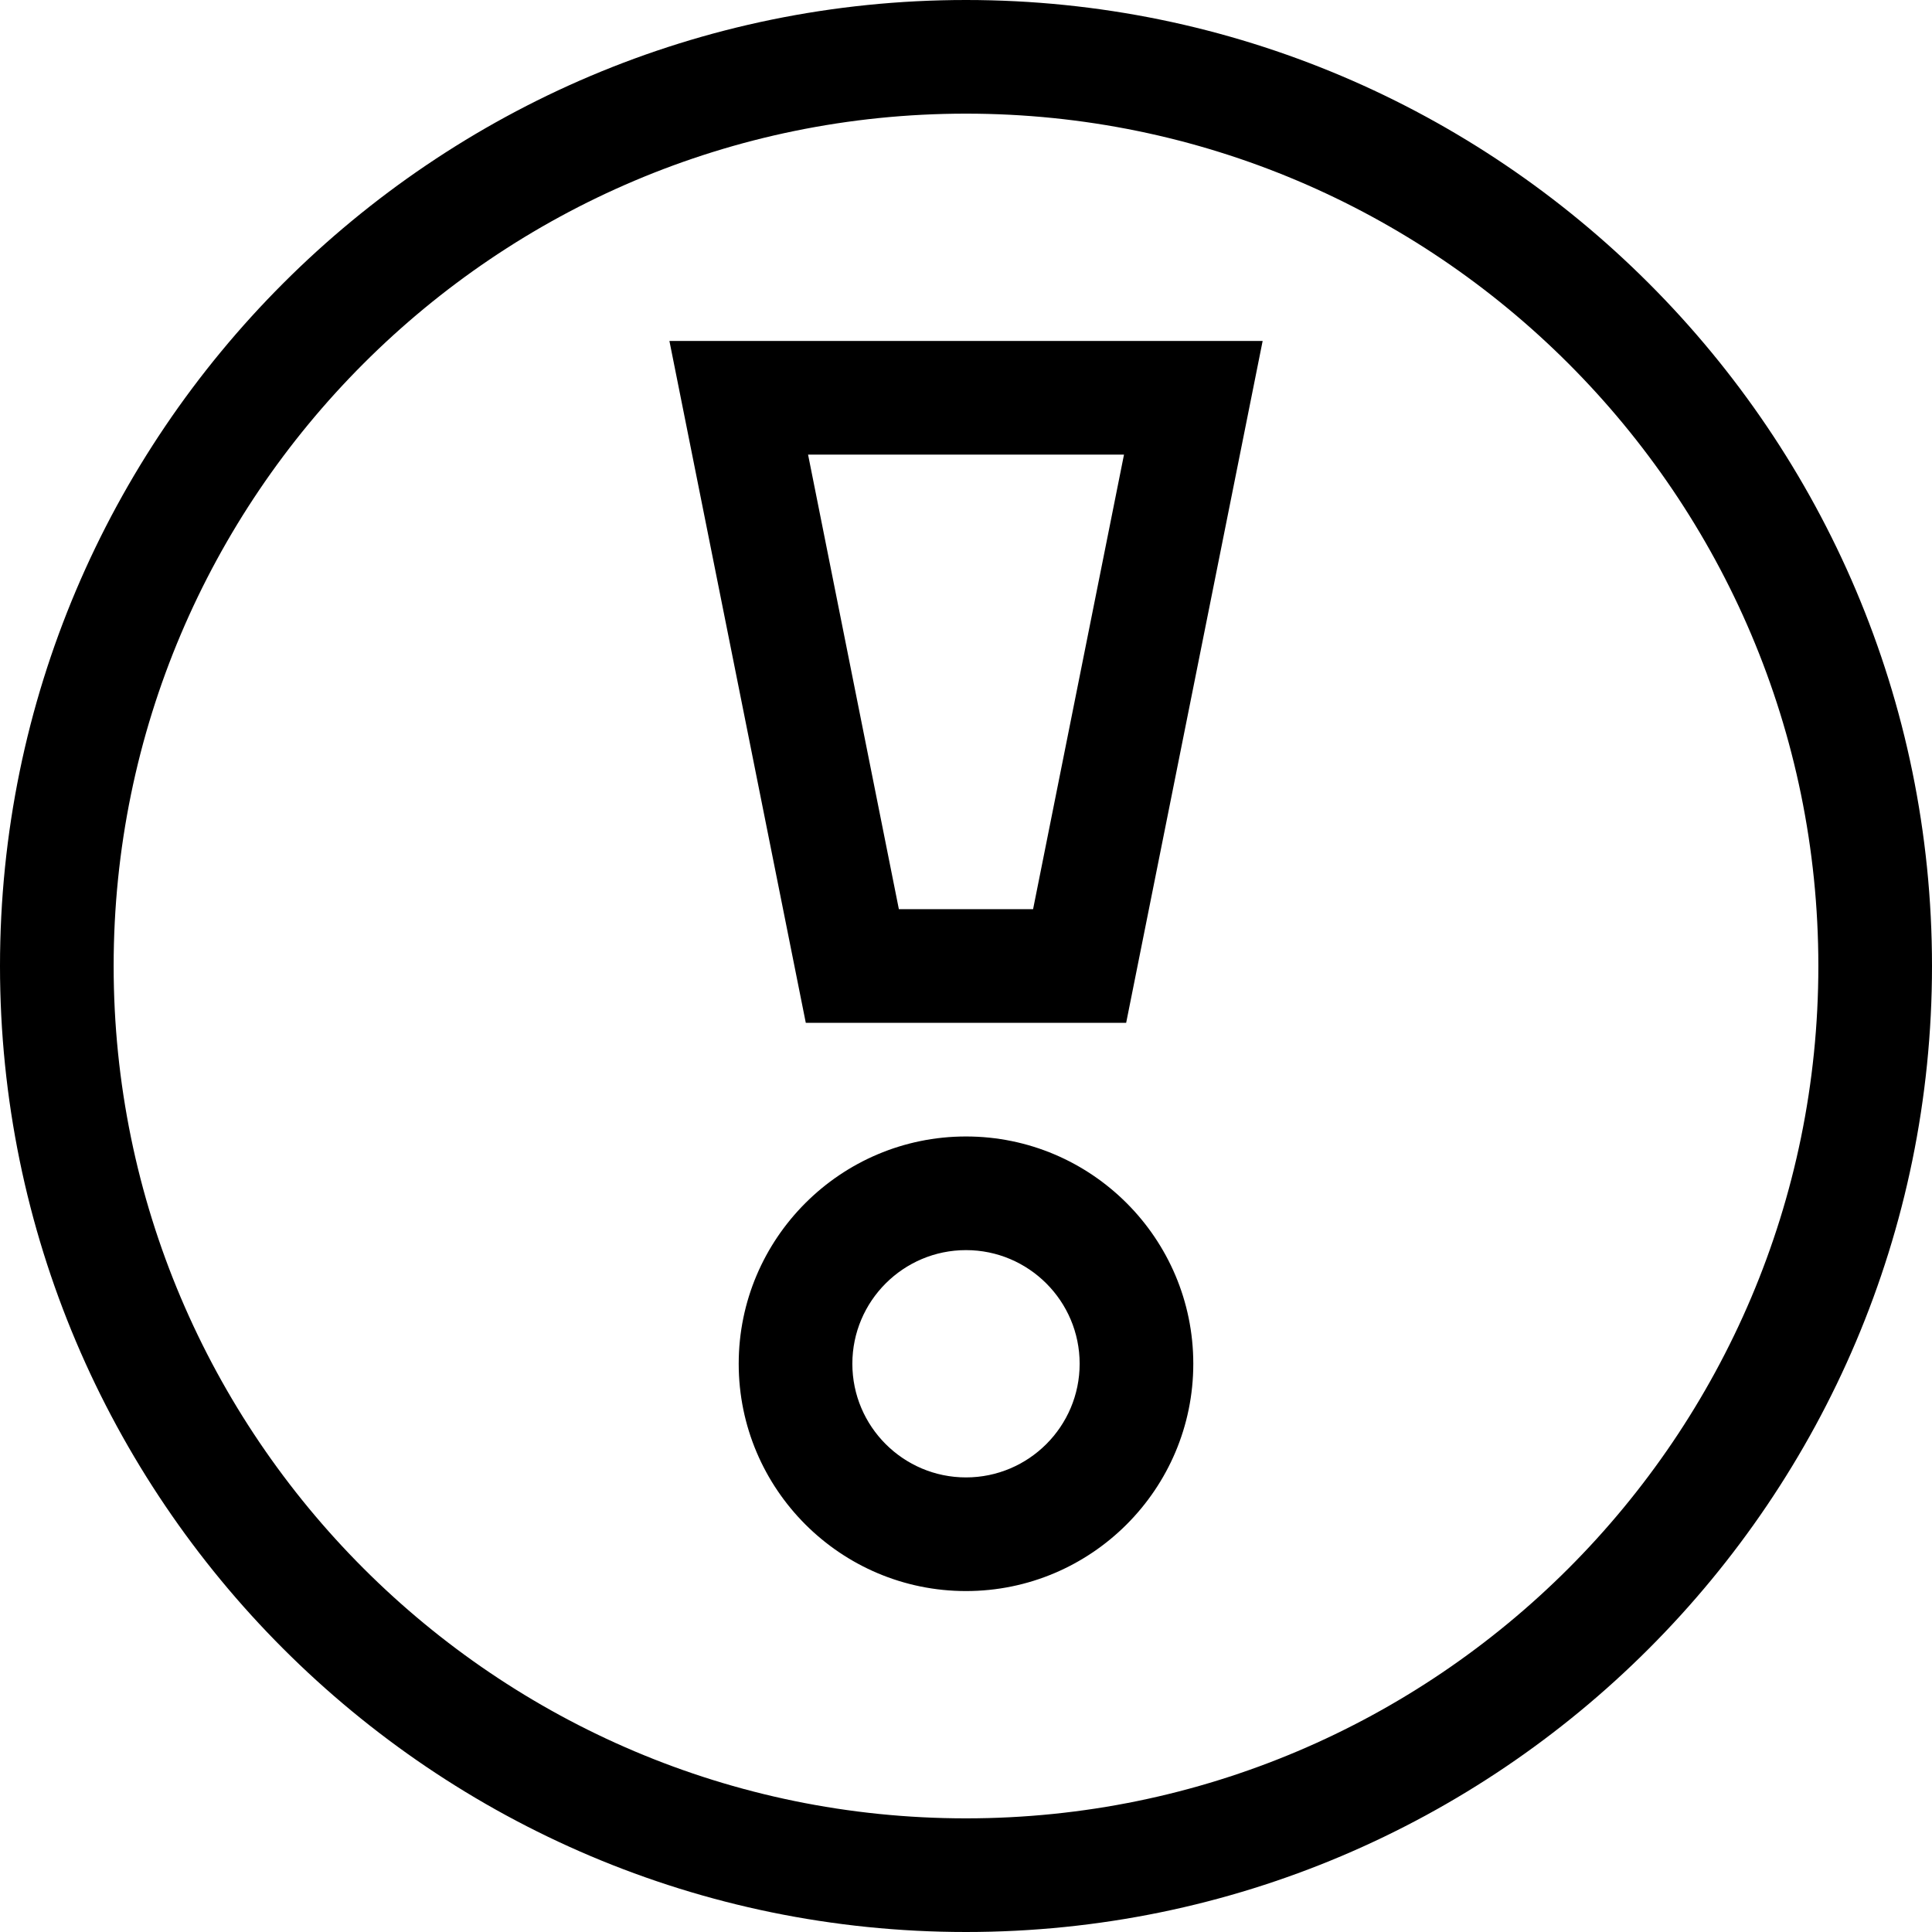
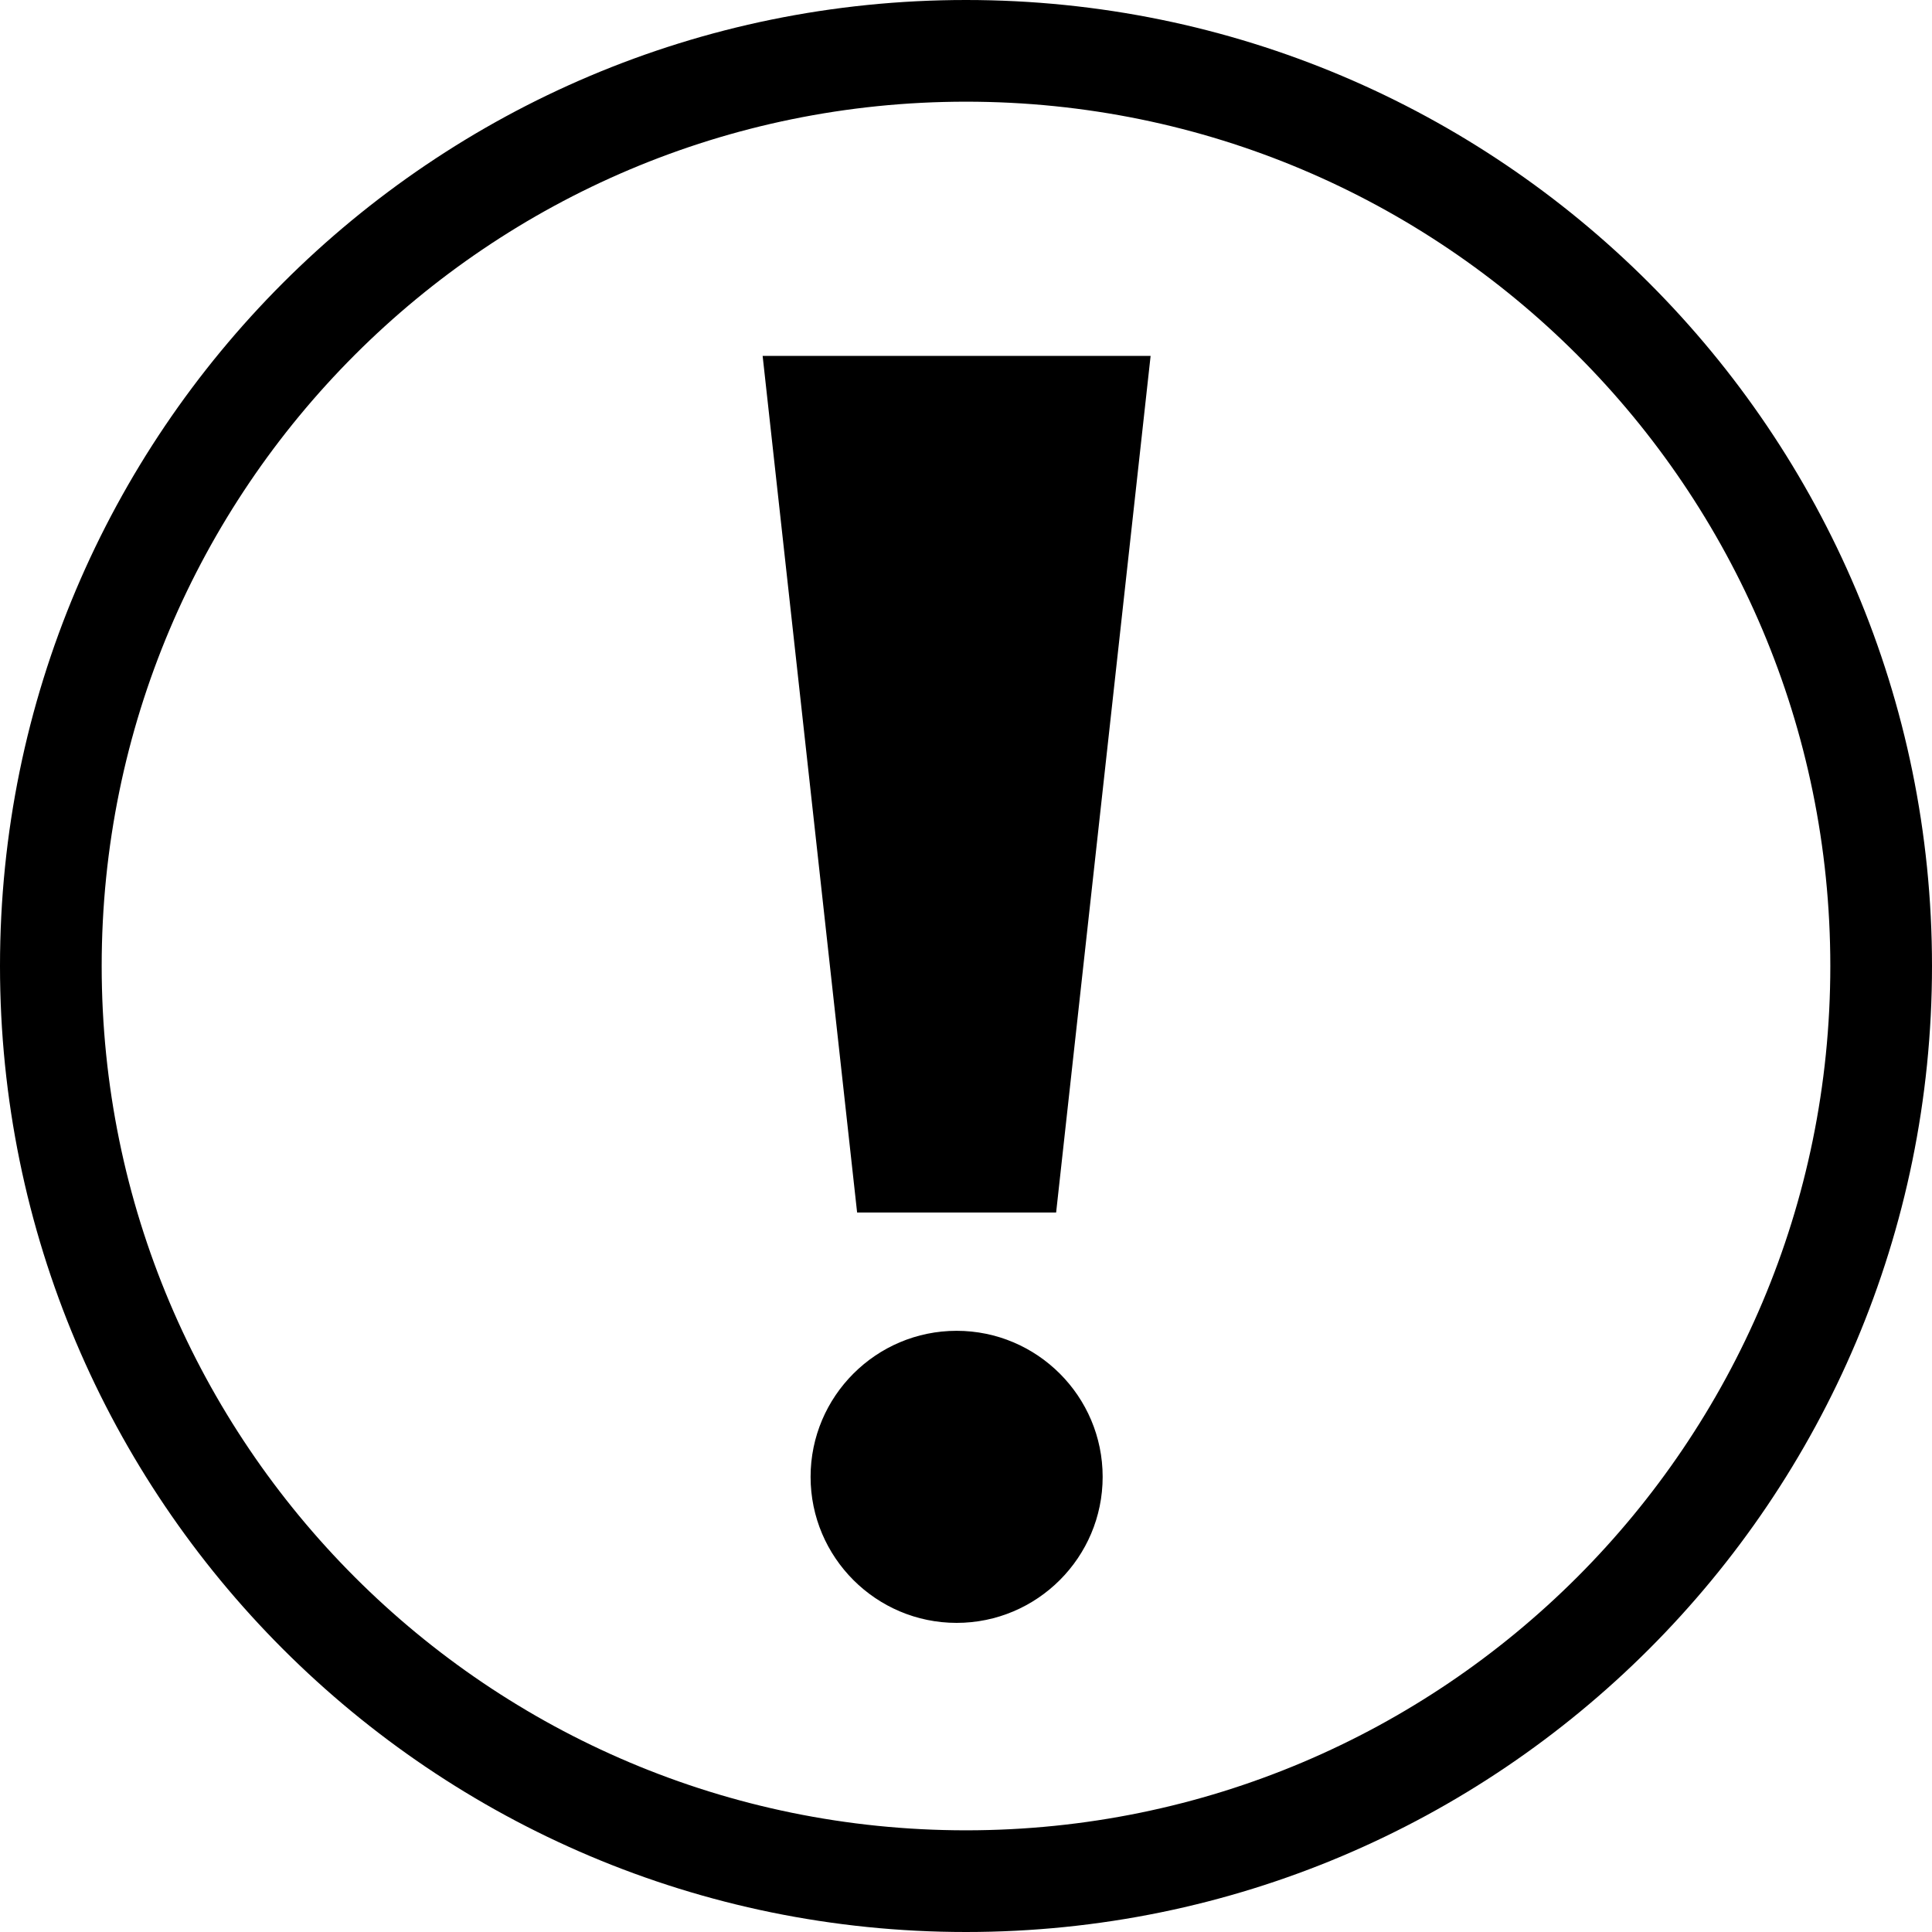
<svg xmlns="http://www.w3.org/2000/svg" viewBox="0 0 1920 1920" version="1.1">
-   <path d="M960 1807.059c-467.125 0-847.059-379.934-847.059-847.059 0-467.125 379.934-847.059 847.059-847.059 467.125 0 847.059 379.934 847.059 847.059 0 467.125-379.934 847.059-847.059 847.059M960 0C430.645 0 0 430.645 0 960s430.645 960 960 960 960-430.645 960-960S1489.355 0 960 0m66.67 903.53H893.285l-90.24-451.765h313.976l-90.353 451.764zM665.256 338.823l135.53 677.647h318.381l135.642-677.647H665.257zM960 1468.235c-62.23 0-112.941-50.597-112.941-112.94 0-62.344 50.71-112.942 112.941-112.942 62.23 0 112.941 50.598 112.941 112.941 0 62.344-50.71 112.941-112.941 112.941m0-338.823c-124.574 0-225.882 101.308-225.882 225.882S835.426 1581.176 960 1581.176s225.882-101.308 225.882-225.882S1084.574 1129.412 960 1129.412" stroke="none" stroke-width="1" fill-rule="evenodd" />
+   <path d="M960 1920C429.807 1920 0 1490.193 0 960S429.807 0 960 0s960 429.807 960 960-429.807 960-960 960zm0-101.053c474.384 0 858.947-384.563 858.947-858.947S1434.384 101.053 960 101.053 101.053 485.616 101.053 960 485.616 1818.947 960 1818.947zm-9.32-496.403c-80.024 0-145.128 65.104-145.128 145.128 0 80.024 65.104 145.128 145.128 145.128 80.024 0 145.128-65.104 145.128-145.128 0-80.024-65.104-145.128-145.128-145.128zm192.785-968.86h-385.57l93.901 851.327h197.768l93.901-851.327z" stroke="none" stroke-width="1" fill-rule="evenodd" />
</svg>
